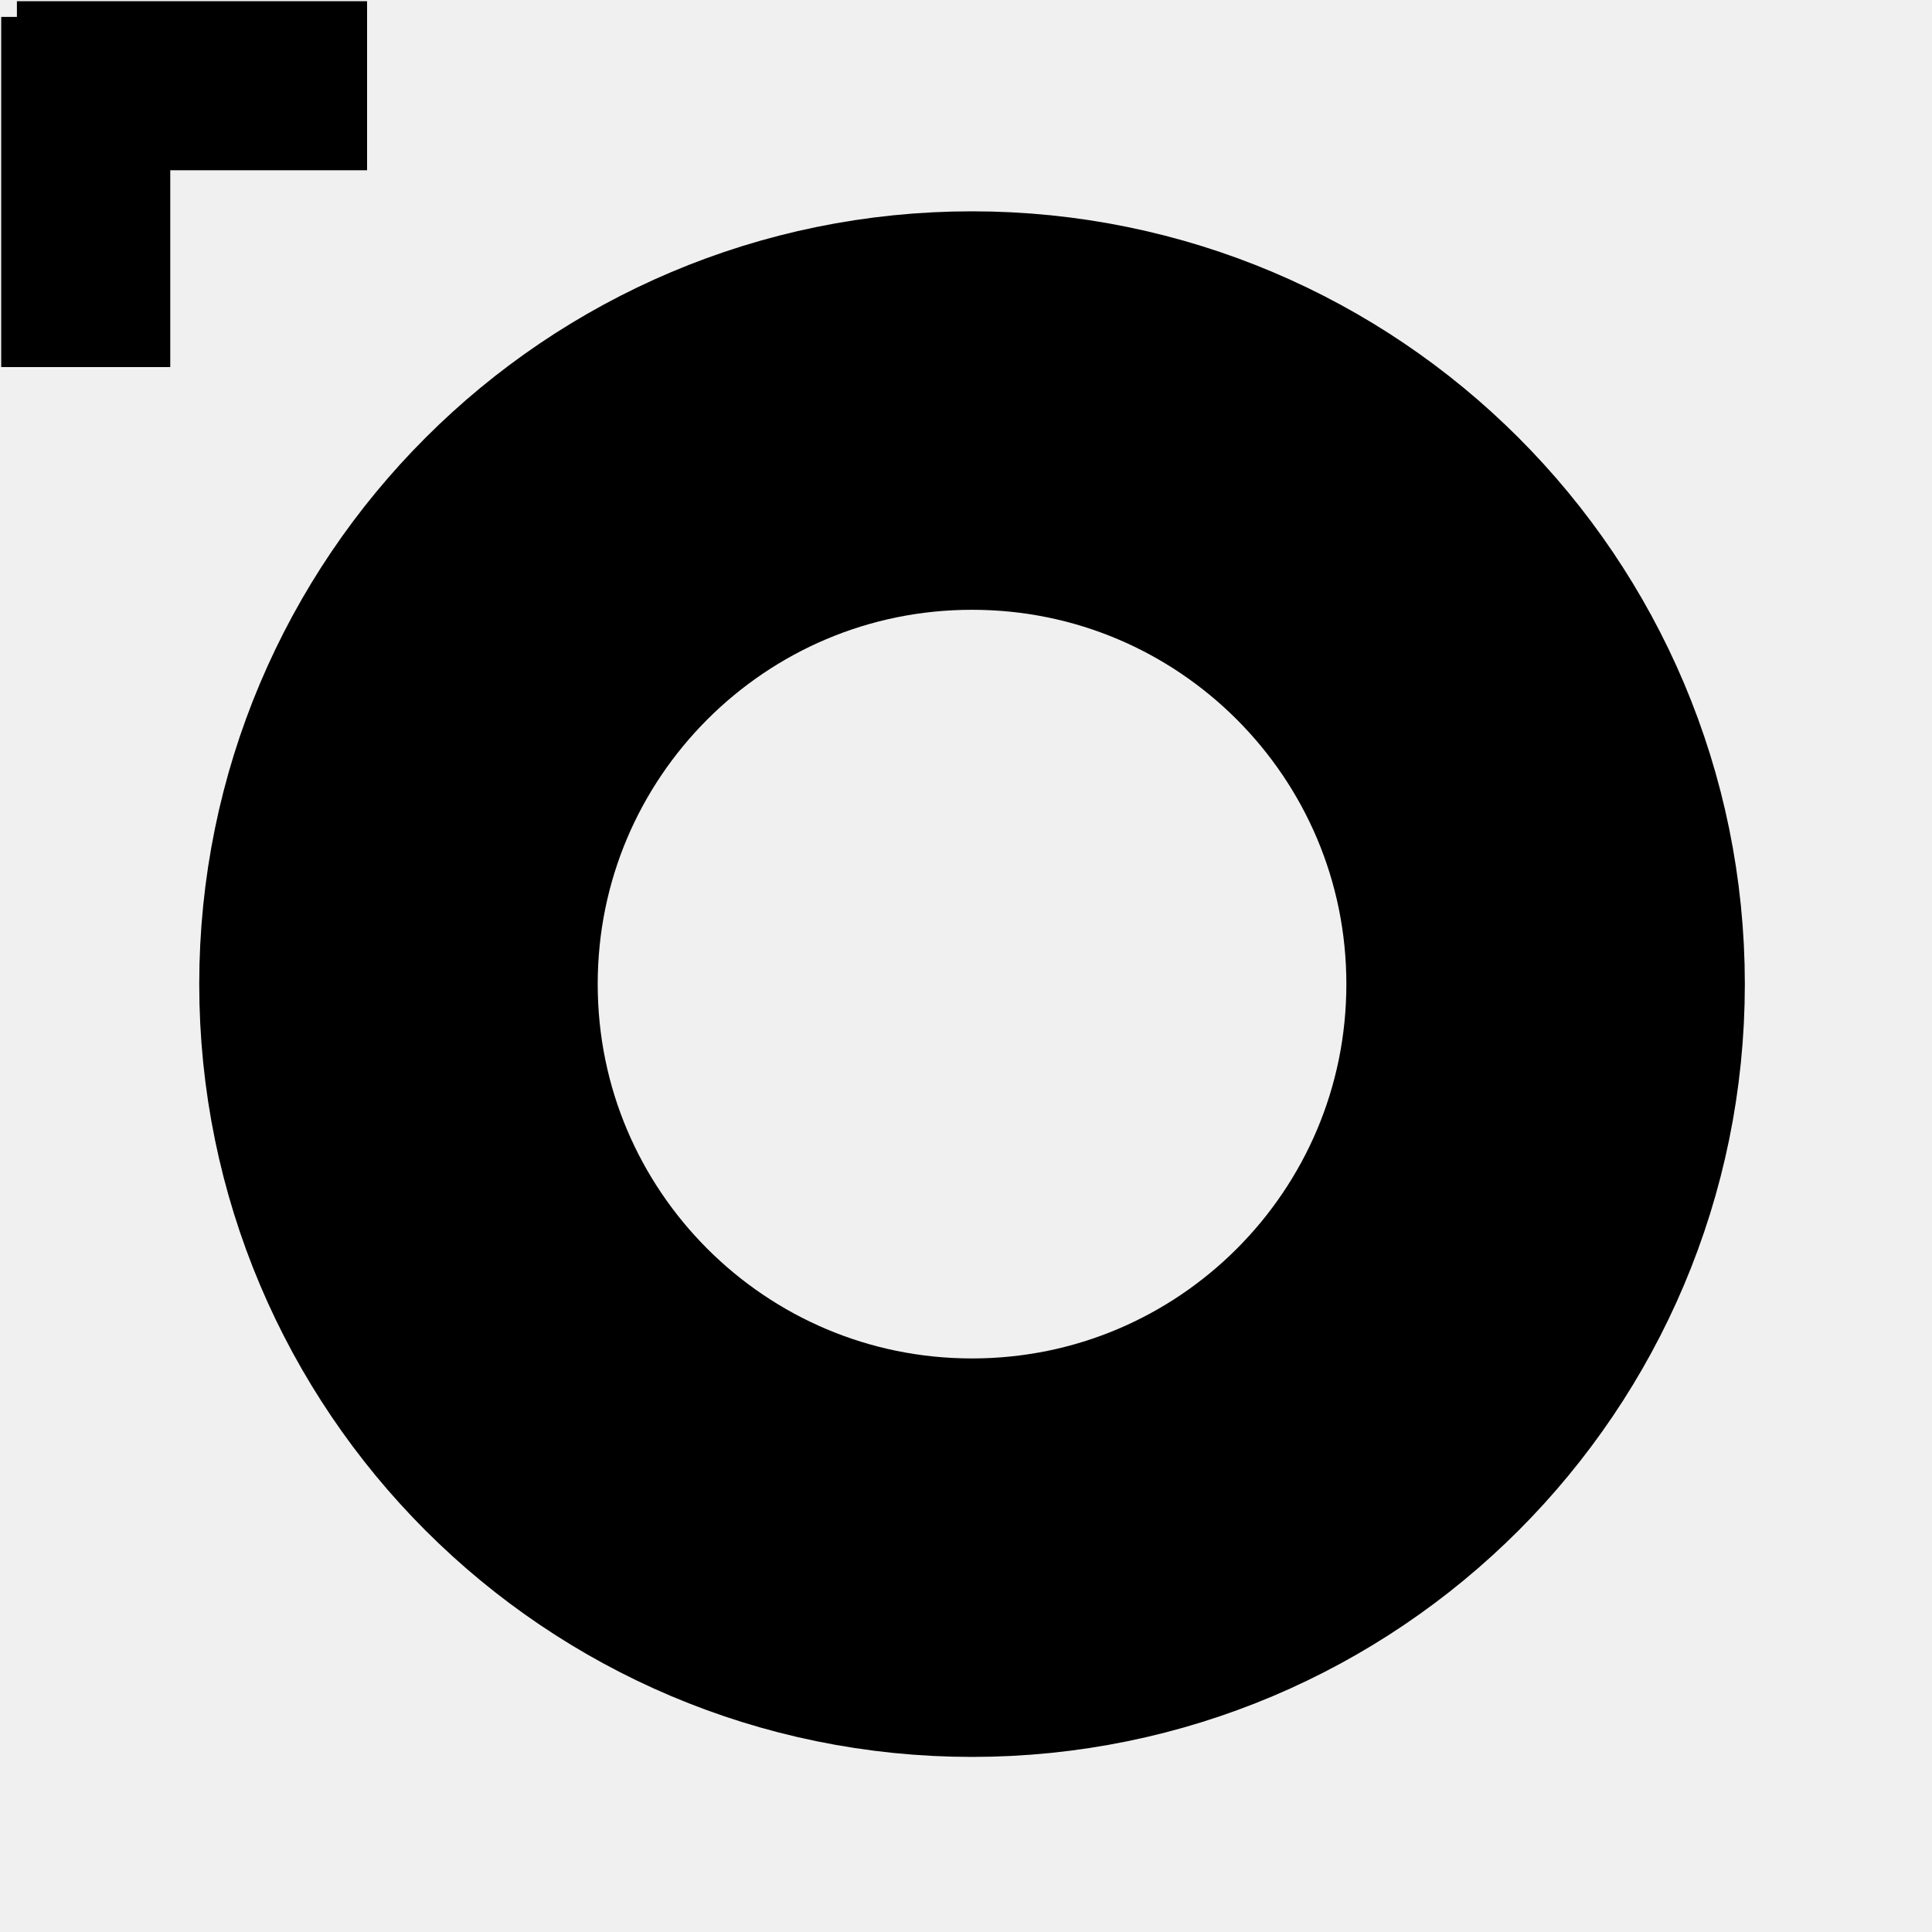
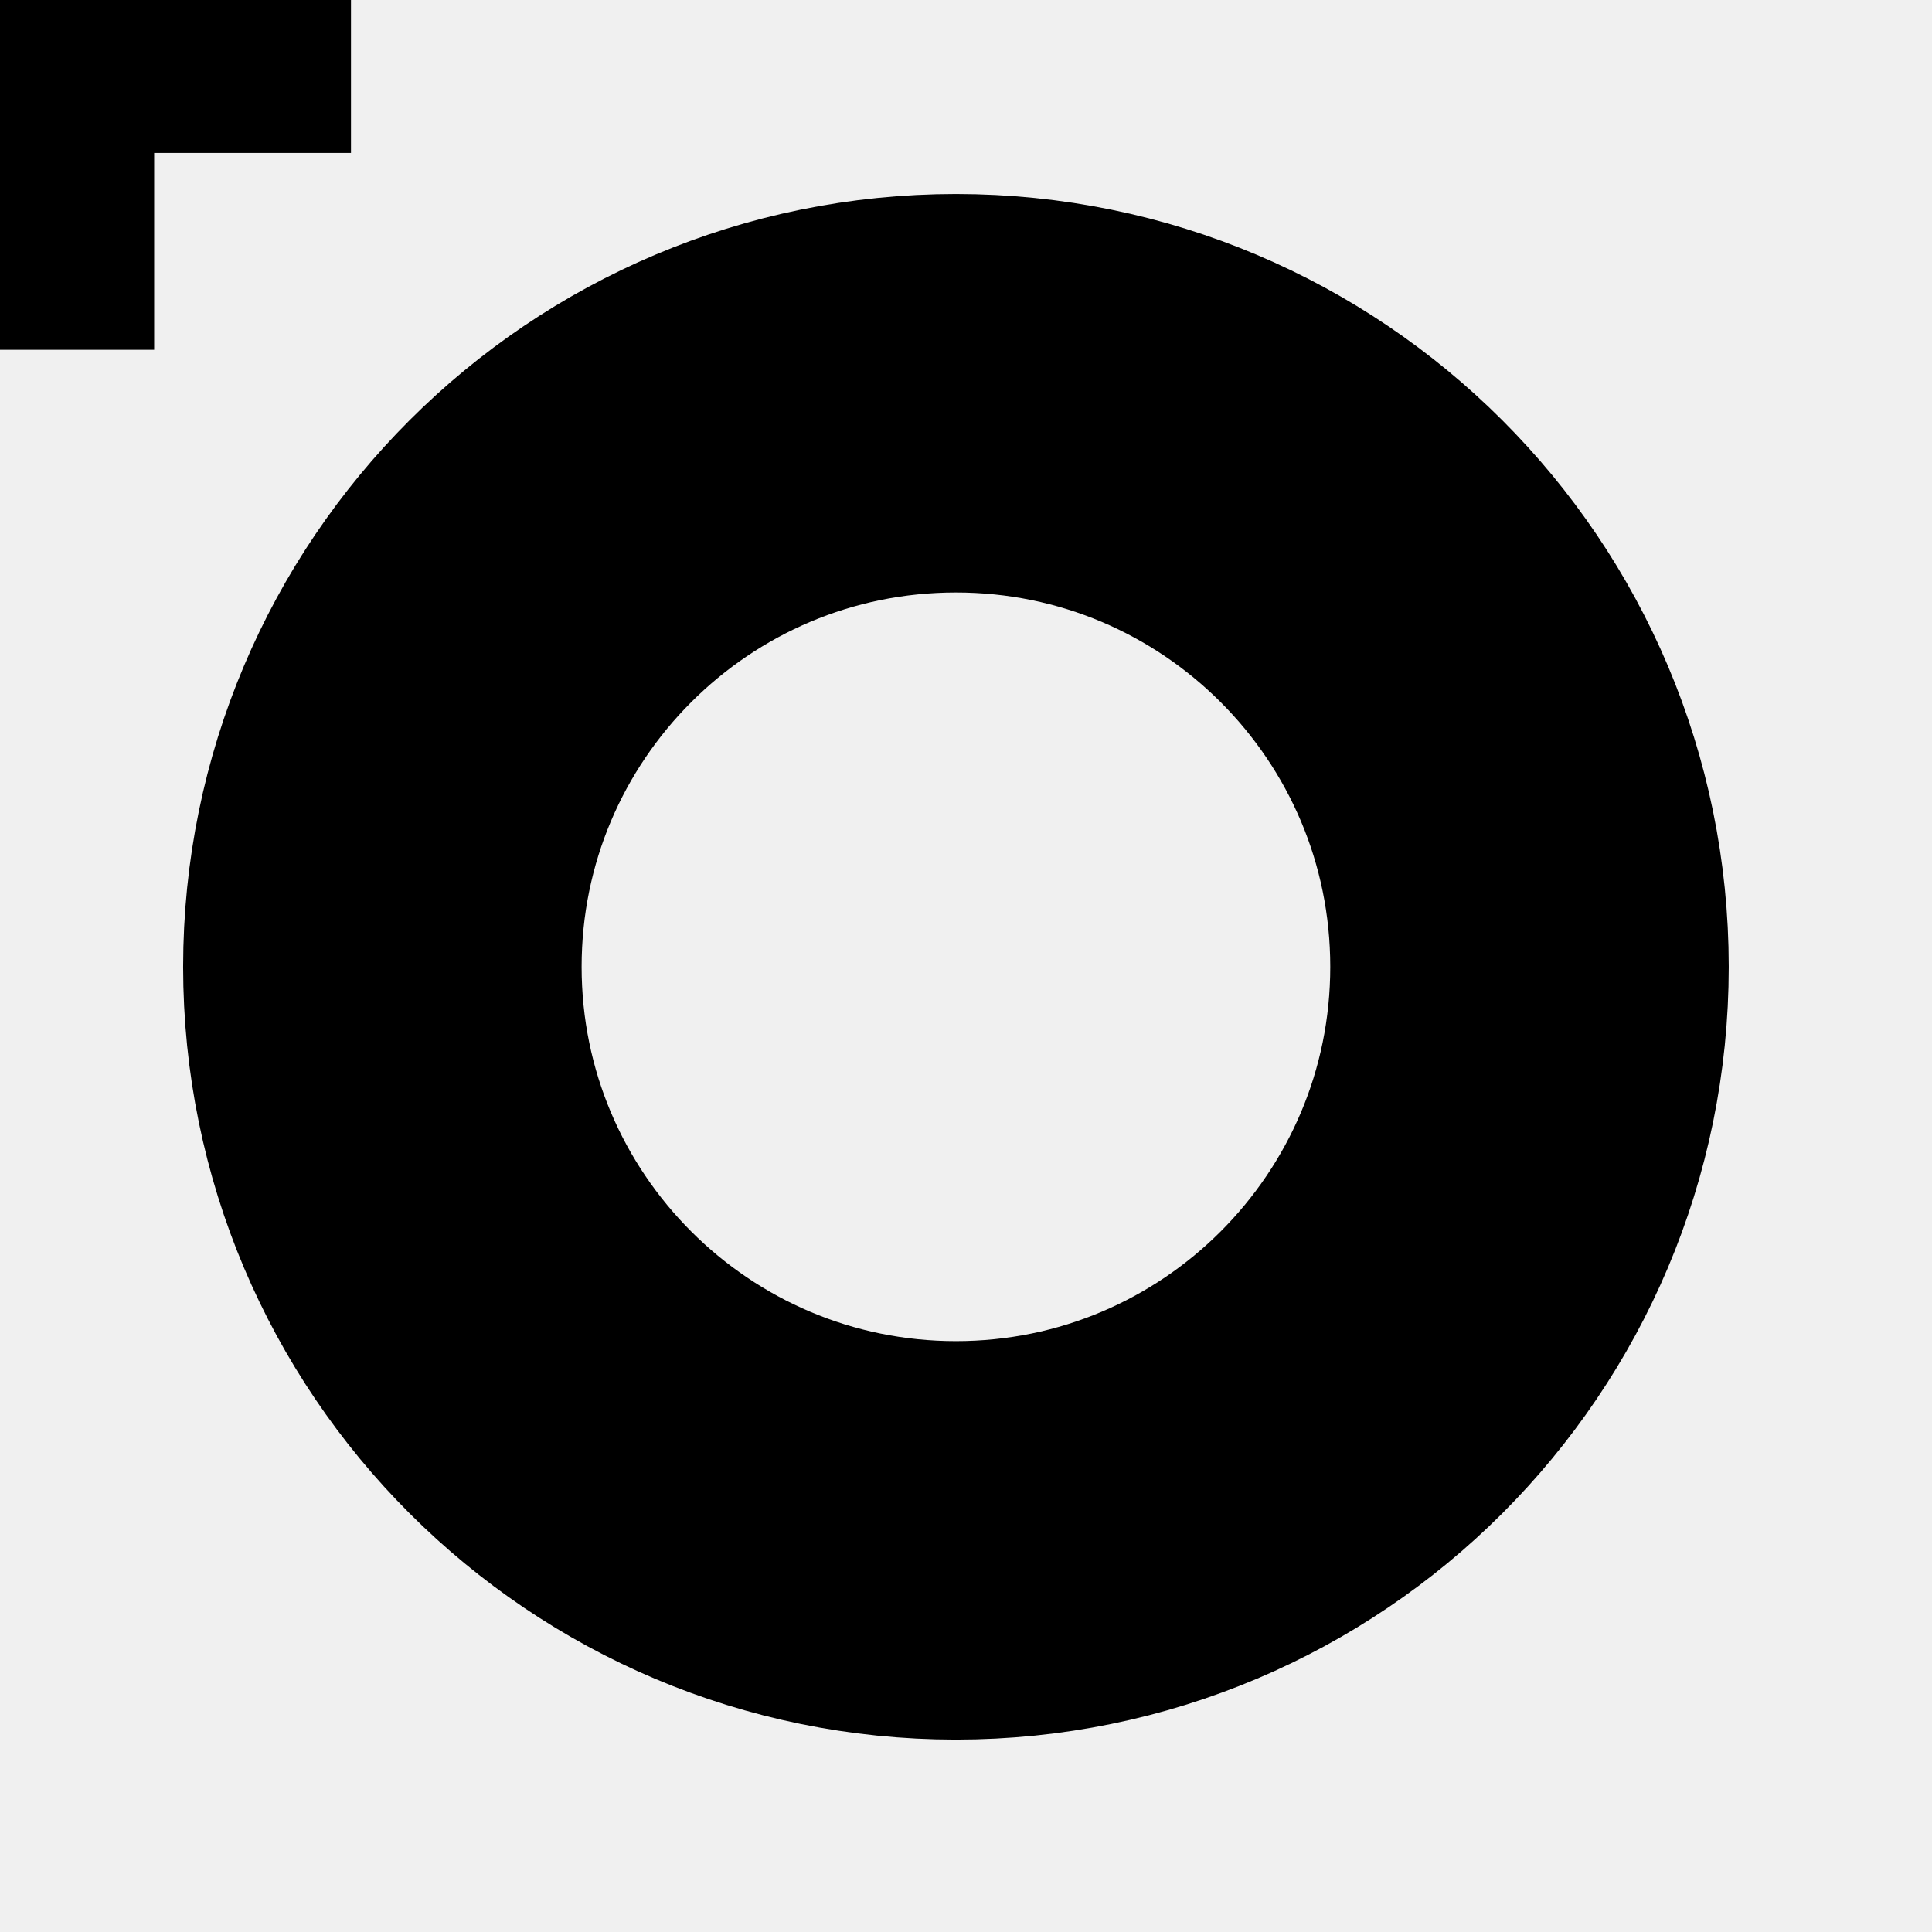
- <svg xmlns="http://www.w3.org/2000/svg" id="SVGRoot" version="1.1" viewBox="0 0 16 16">
-   <g>
-     <circle cx="-2.1" cy="9" r=".33" fill-opacity="0" opacity=".29" stroke="#fff" stroke-linecap="square" stroke-linejoin="bevel" stroke-width=".33" style="paint-order:markers stroke fill" />
-     <g fill="none" stroke="#000">
+ <svg xmlns="http://www.w3.org/2000/svg" id="SVGRoot" version="1.1" viewBox="0 0 24 24">
+   <g transform="matrix(1.5 0 0 1.5 1.3 -.005)">
+     <g transform="translate(-1 -.14)" fill="none" stroke="#000">
      <path d="m0.71 0.14v2.9" stroke-width="1.4" />
      <path d="m0.14 0.71h2.9" stroke-width="1.4" />
      <rect x="3.3" y="3.4" width="9.5" height="9.5" rx="5" stroke-linecap="square" stroke-width="3.3" style="paint-order:markers stroke fill" />
    </g>
  </g>
</svg>
